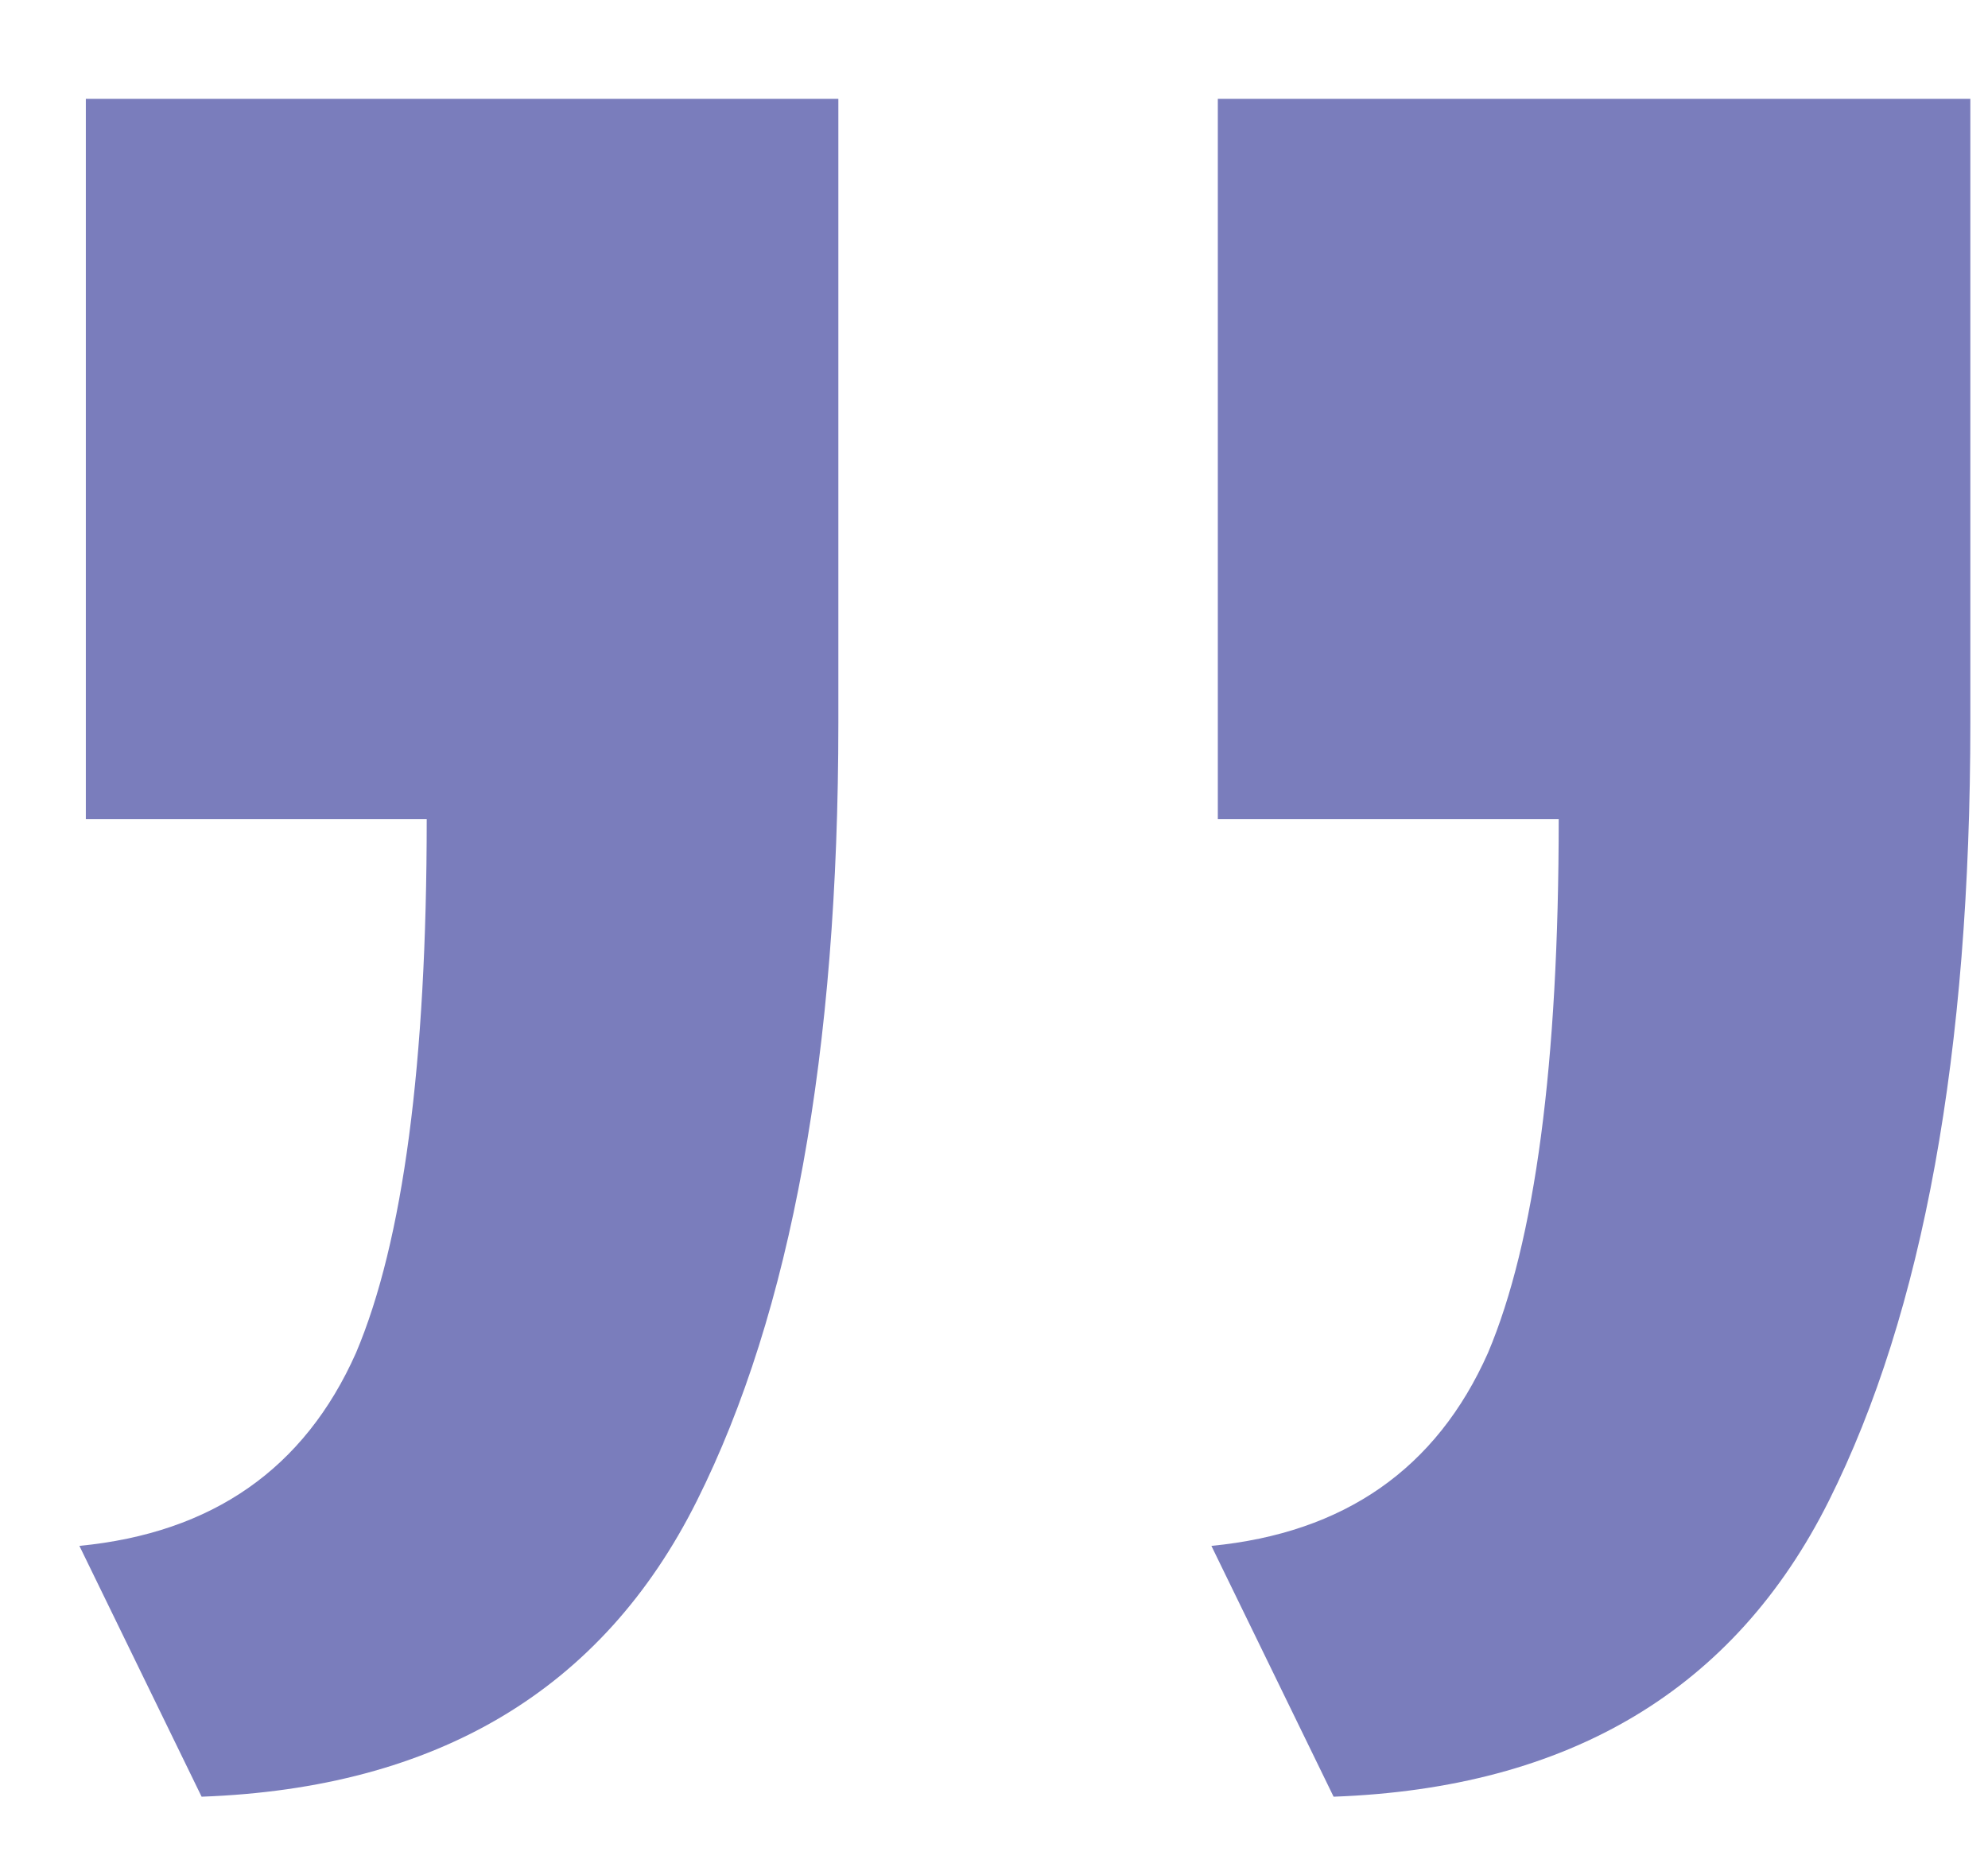
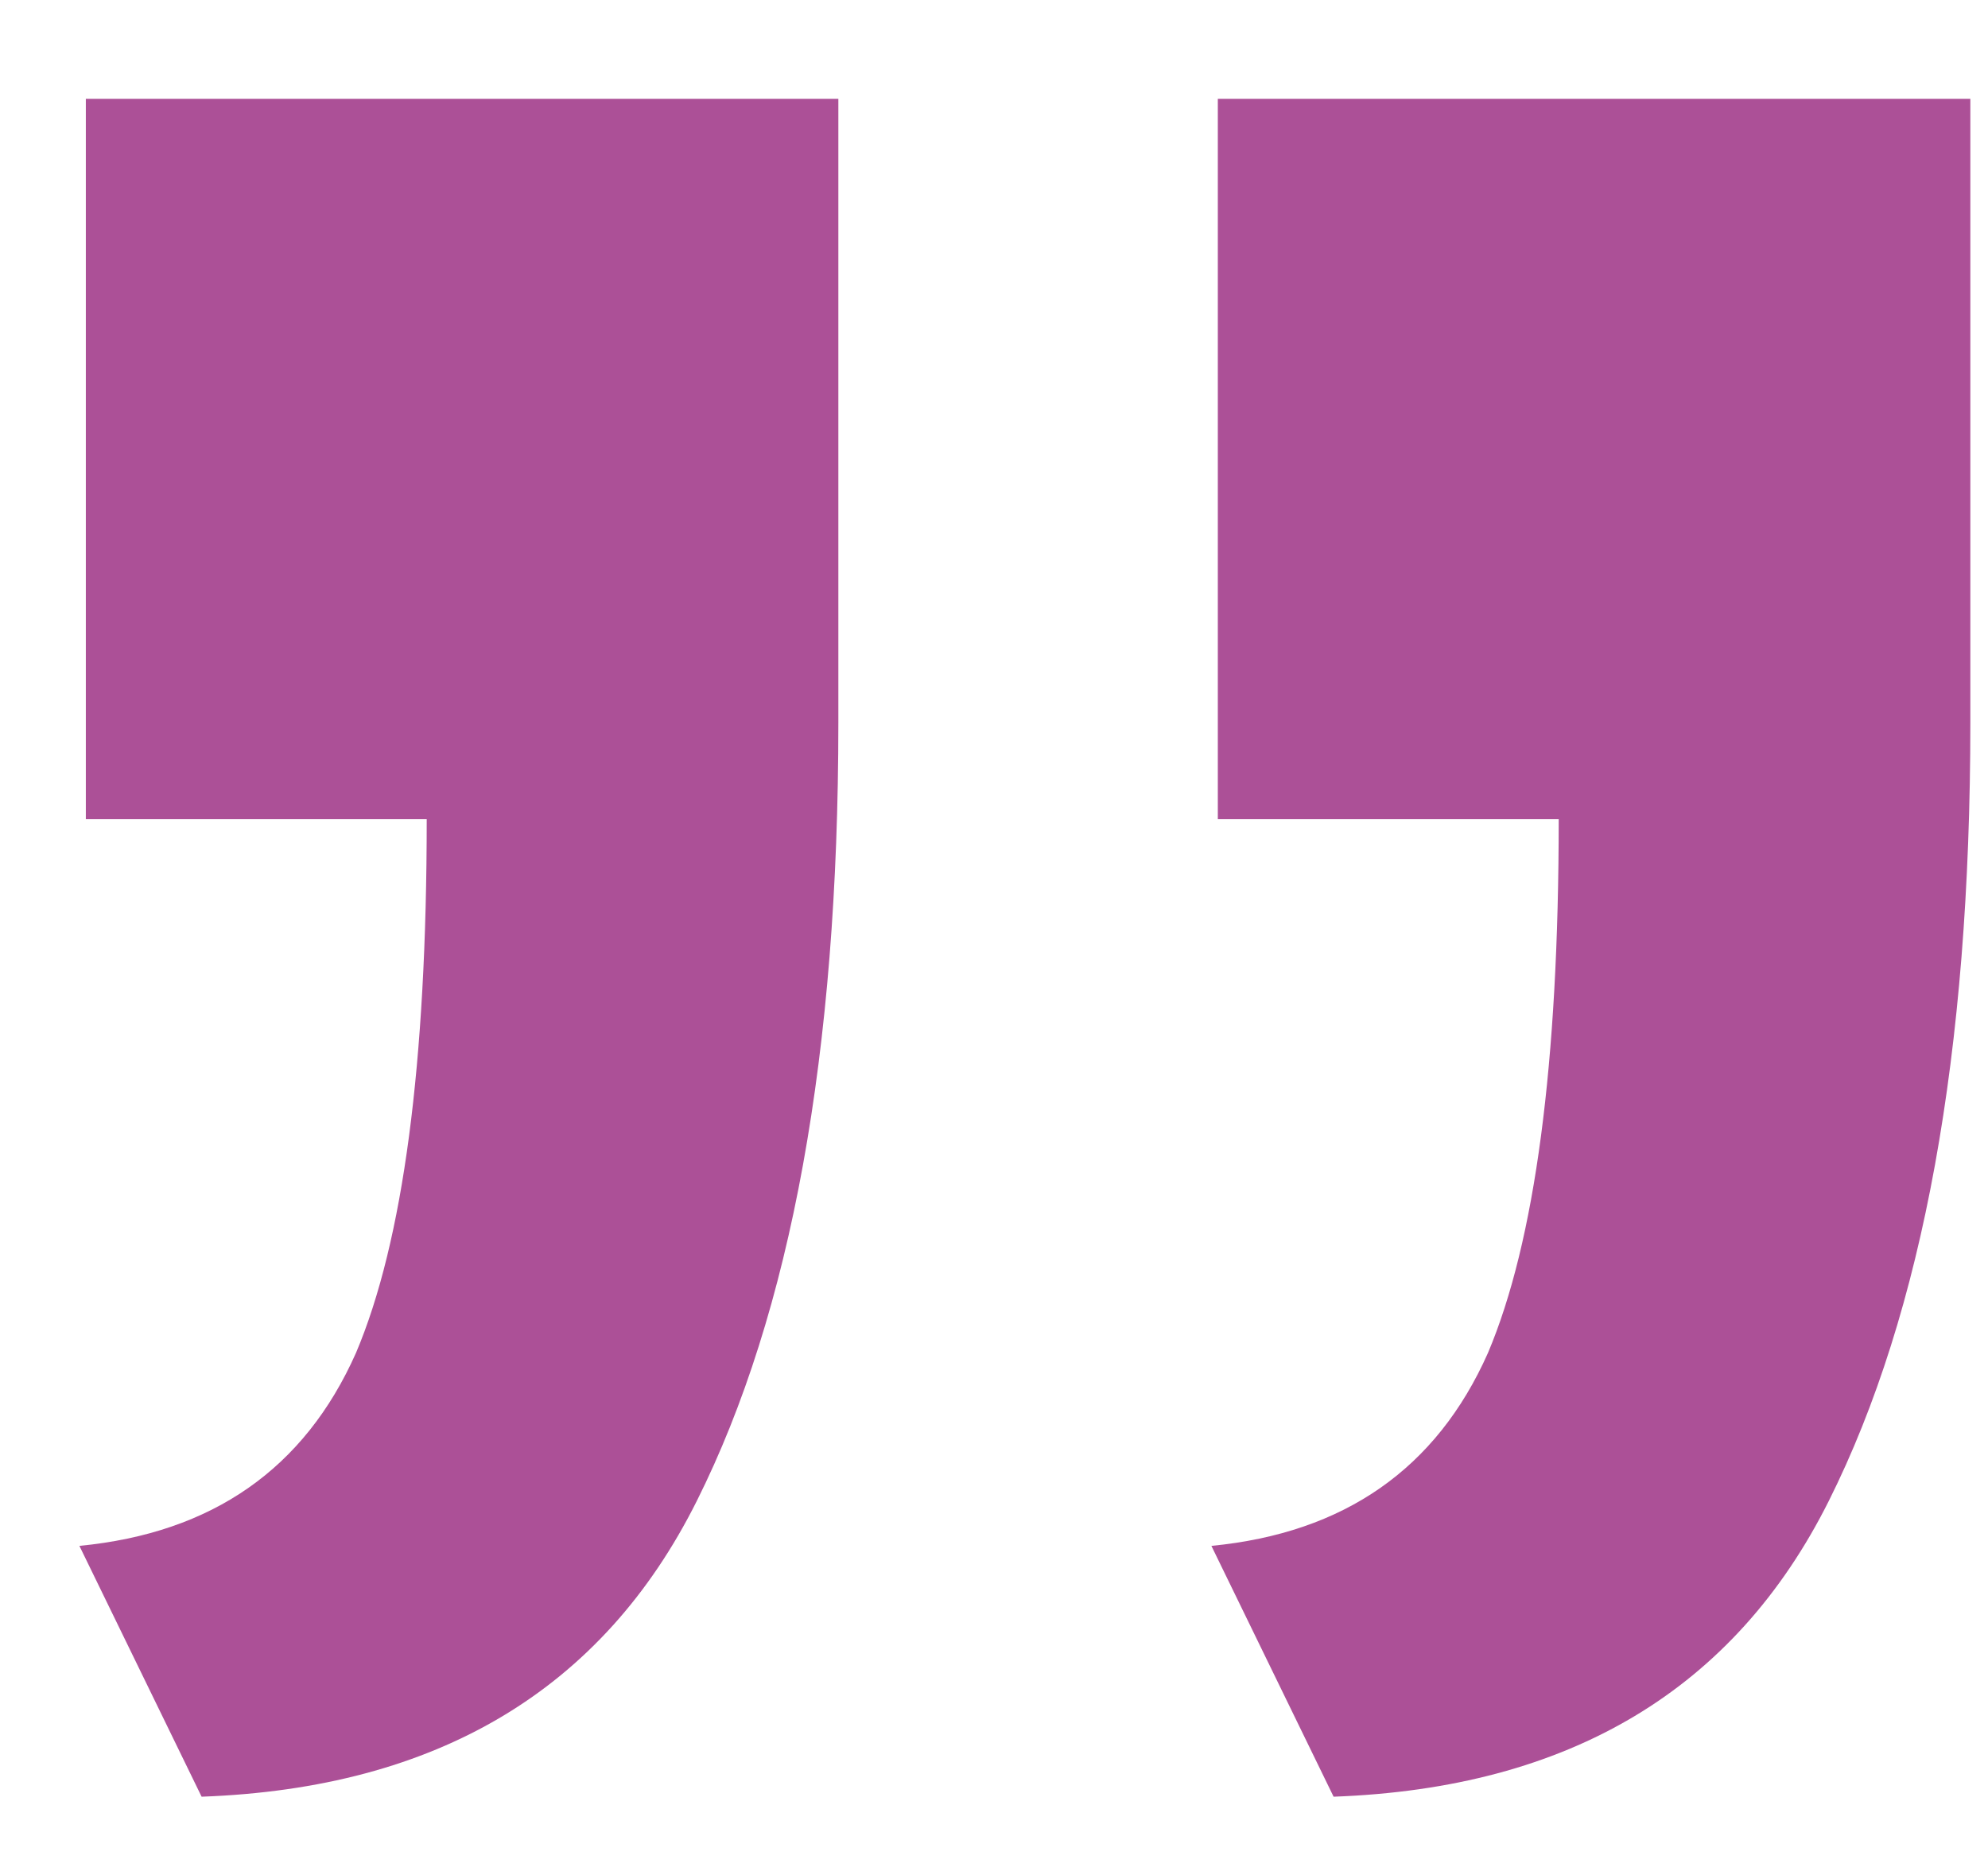
<svg xmlns="http://www.w3.org/2000/svg" width="17" height="16" viewBox="0 0 17 16" fill="none">
-   <path d="M16.849 0.845C16.849 1.725 16.849 2.605 16.849 3.485C16.849 4.402 16.849 5.3 16.849 6.18C16.849 9.003 16.446 11.222 15.639 12.835C14.832 14.448 13.421 15.292 11.404 15.365L10.359 13.22C11.496 13.11 12.284 12.56 12.724 11.57C13.127 10.617 13.329 9.095 13.329 7.005L10.414 7.005L10.414 0.845L16.849 0.845ZM7.169 0.845C7.169 1.725 7.169 2.605 7.169 3.485C7.169 4.402 7.169 5.3 7.169 6.18C7.169 9.003 6.766 11.222 5.959 12.835C5.153 14.448 3.741 15.292 1.724 15.365L0.679 13.22C1.816 13.11 2.604 12.56 3.044 11.57C3.448 10.617 3.649 9.095 3.649 7.005L0.734 7.005L0.734 0.845L7.169 0.845Z" fill="#7A7DBC" />
+   <path d="M16.849 0.845C16.849 1.725 16.849 2.605 16.849 3.485C16.849 4.402 16.849 5.3 16.849 6.18C16.849 9.003 16.446 11.222 15.639 12.835C14.832 14.448 13.421 15.292 11.404 15.365L10.359 13.22C11.496 13.11 12.284 12.56 12.724 11.57C13.127 10.617 13.329 9.095 13.329 7.005L10.414 7.005L10.414 0.845L16.849 0.845ZM7.169 0.845C7.169 1.725 7.169 2.605 7.169 3.485C7.169 4.402 7.169 5.3 7.169 6.18C7.169 9.003 6.766 11.222 5.959 12.835C5.153 14.448 3.741 15.292 1.724 15.365L0.679 13.22C1.816 13.11 2.604 12.56 3.044 11.57C3.448 10.617 3.649 9.095 3.649 7.005L0.734 7.005L0.734 0.845L7.169 0.845Z" fill="#AC5097" />
</svg>
